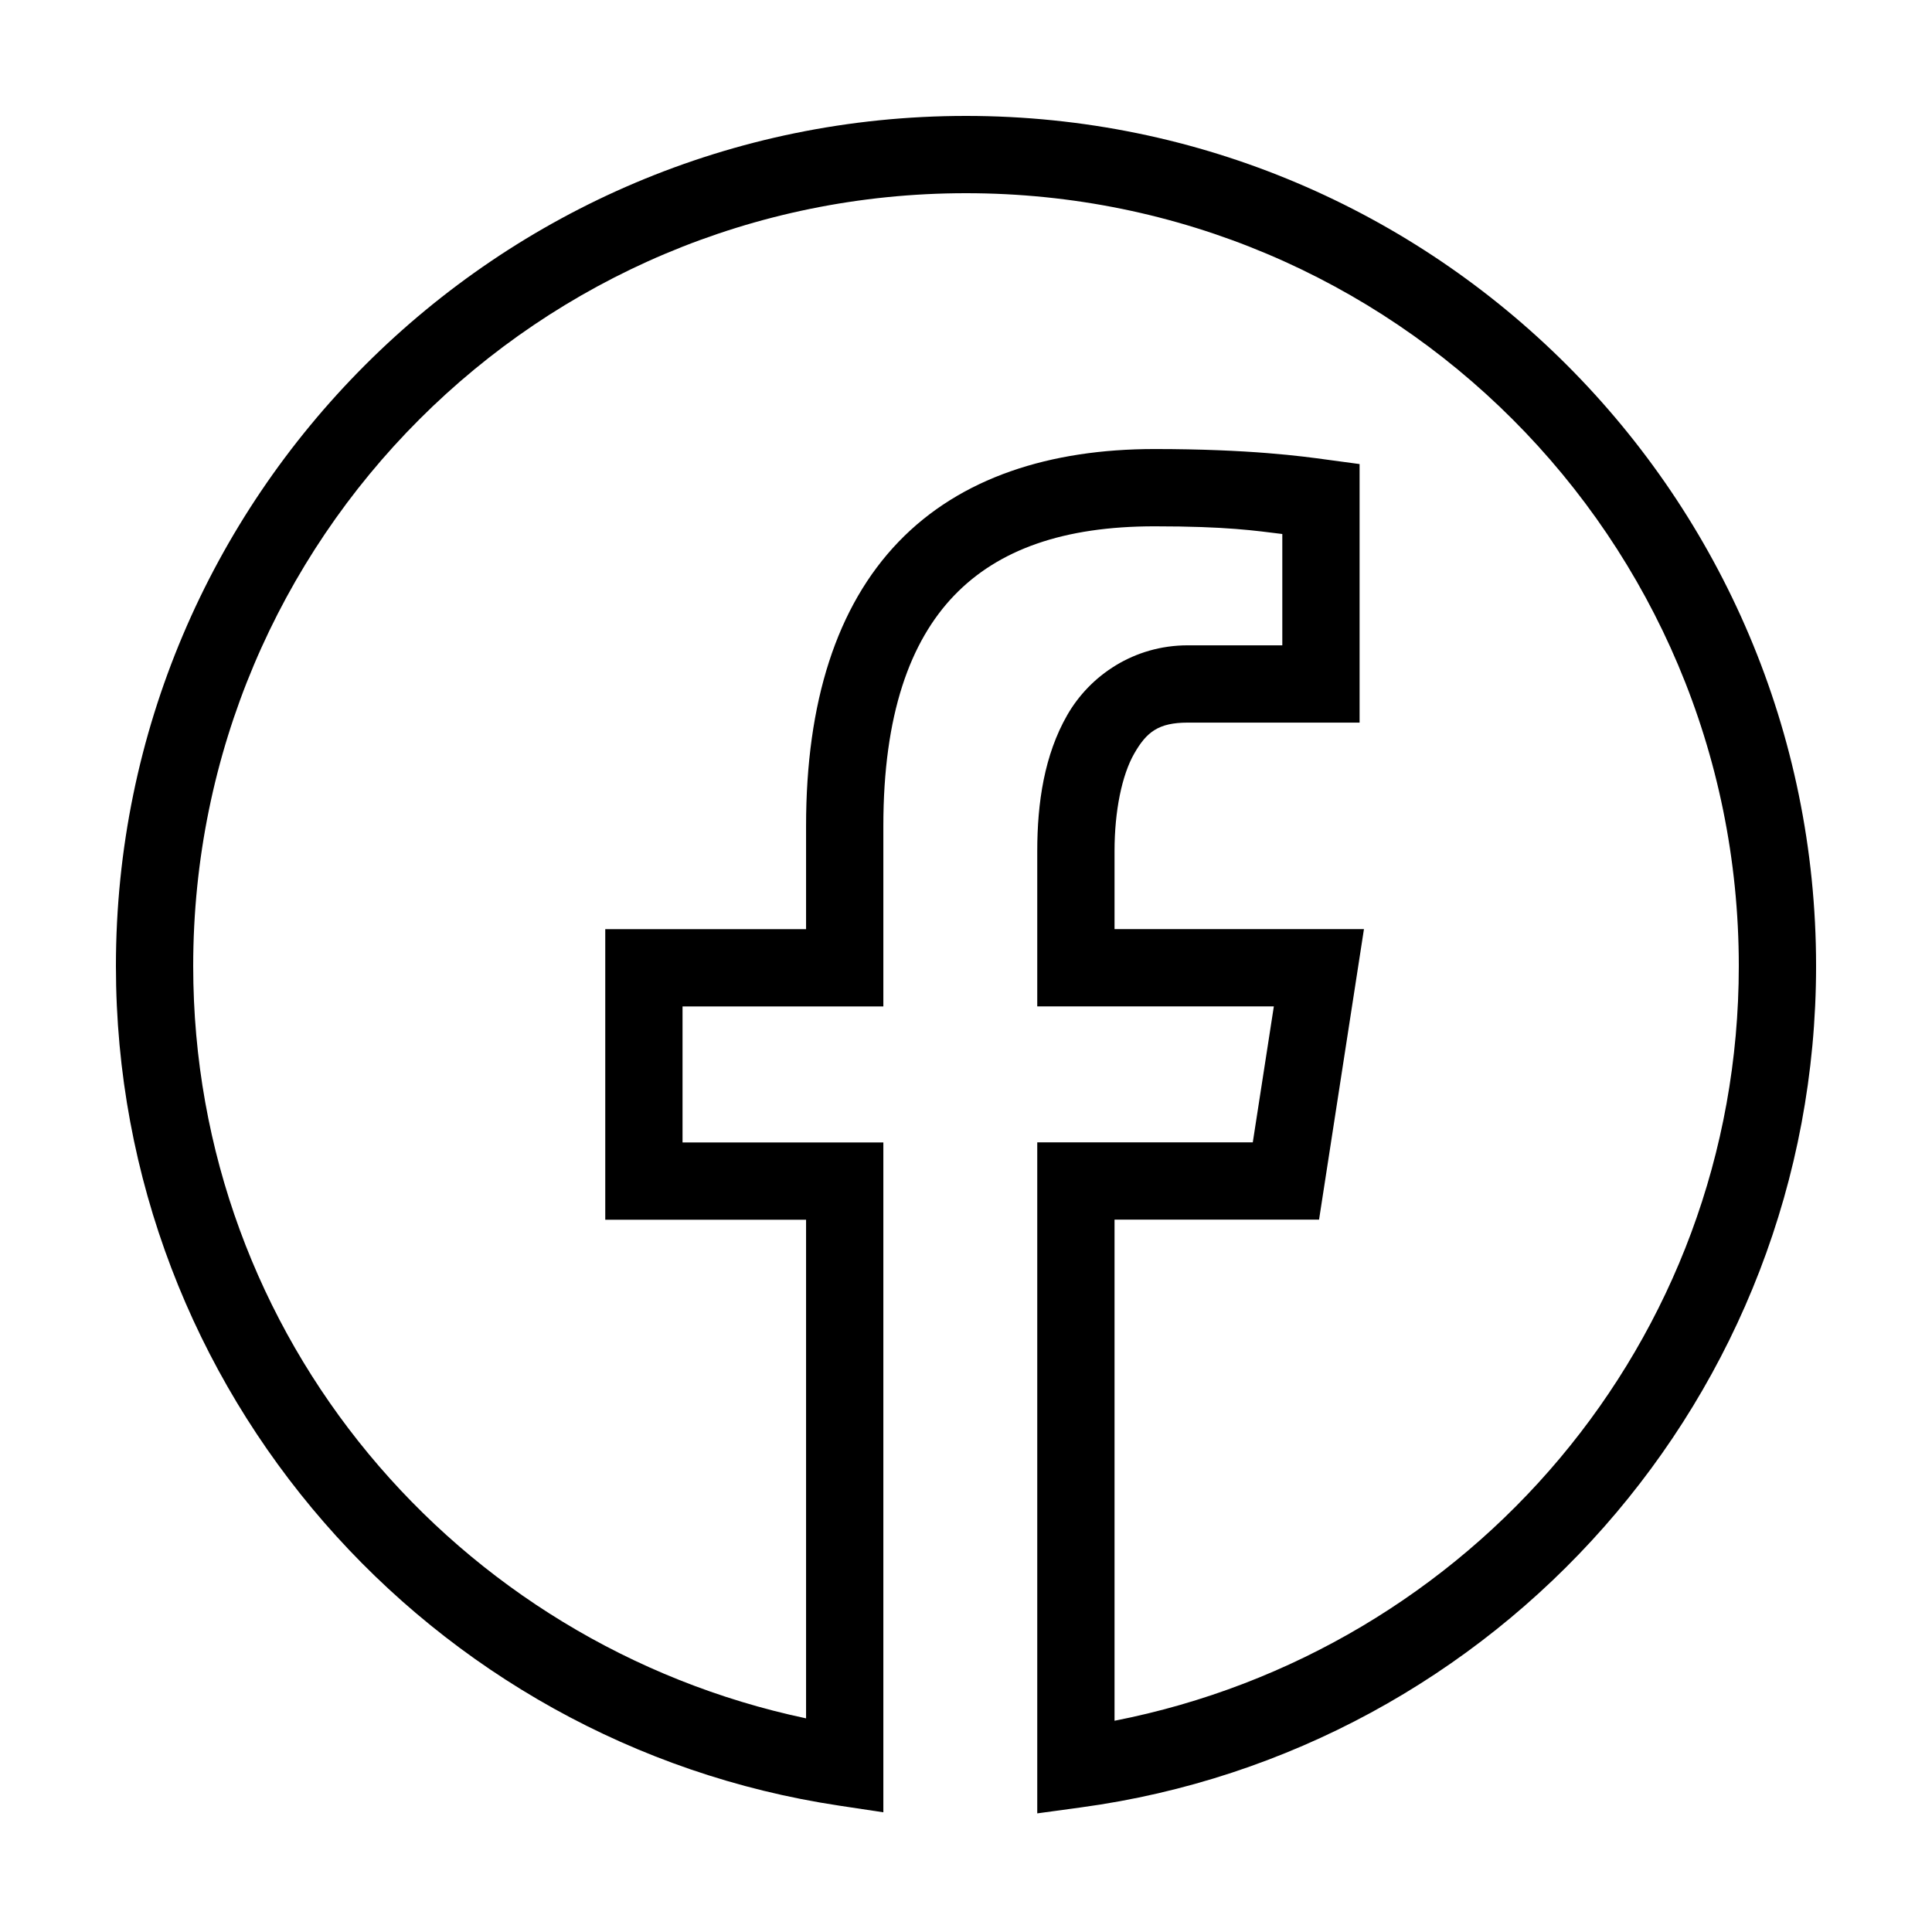
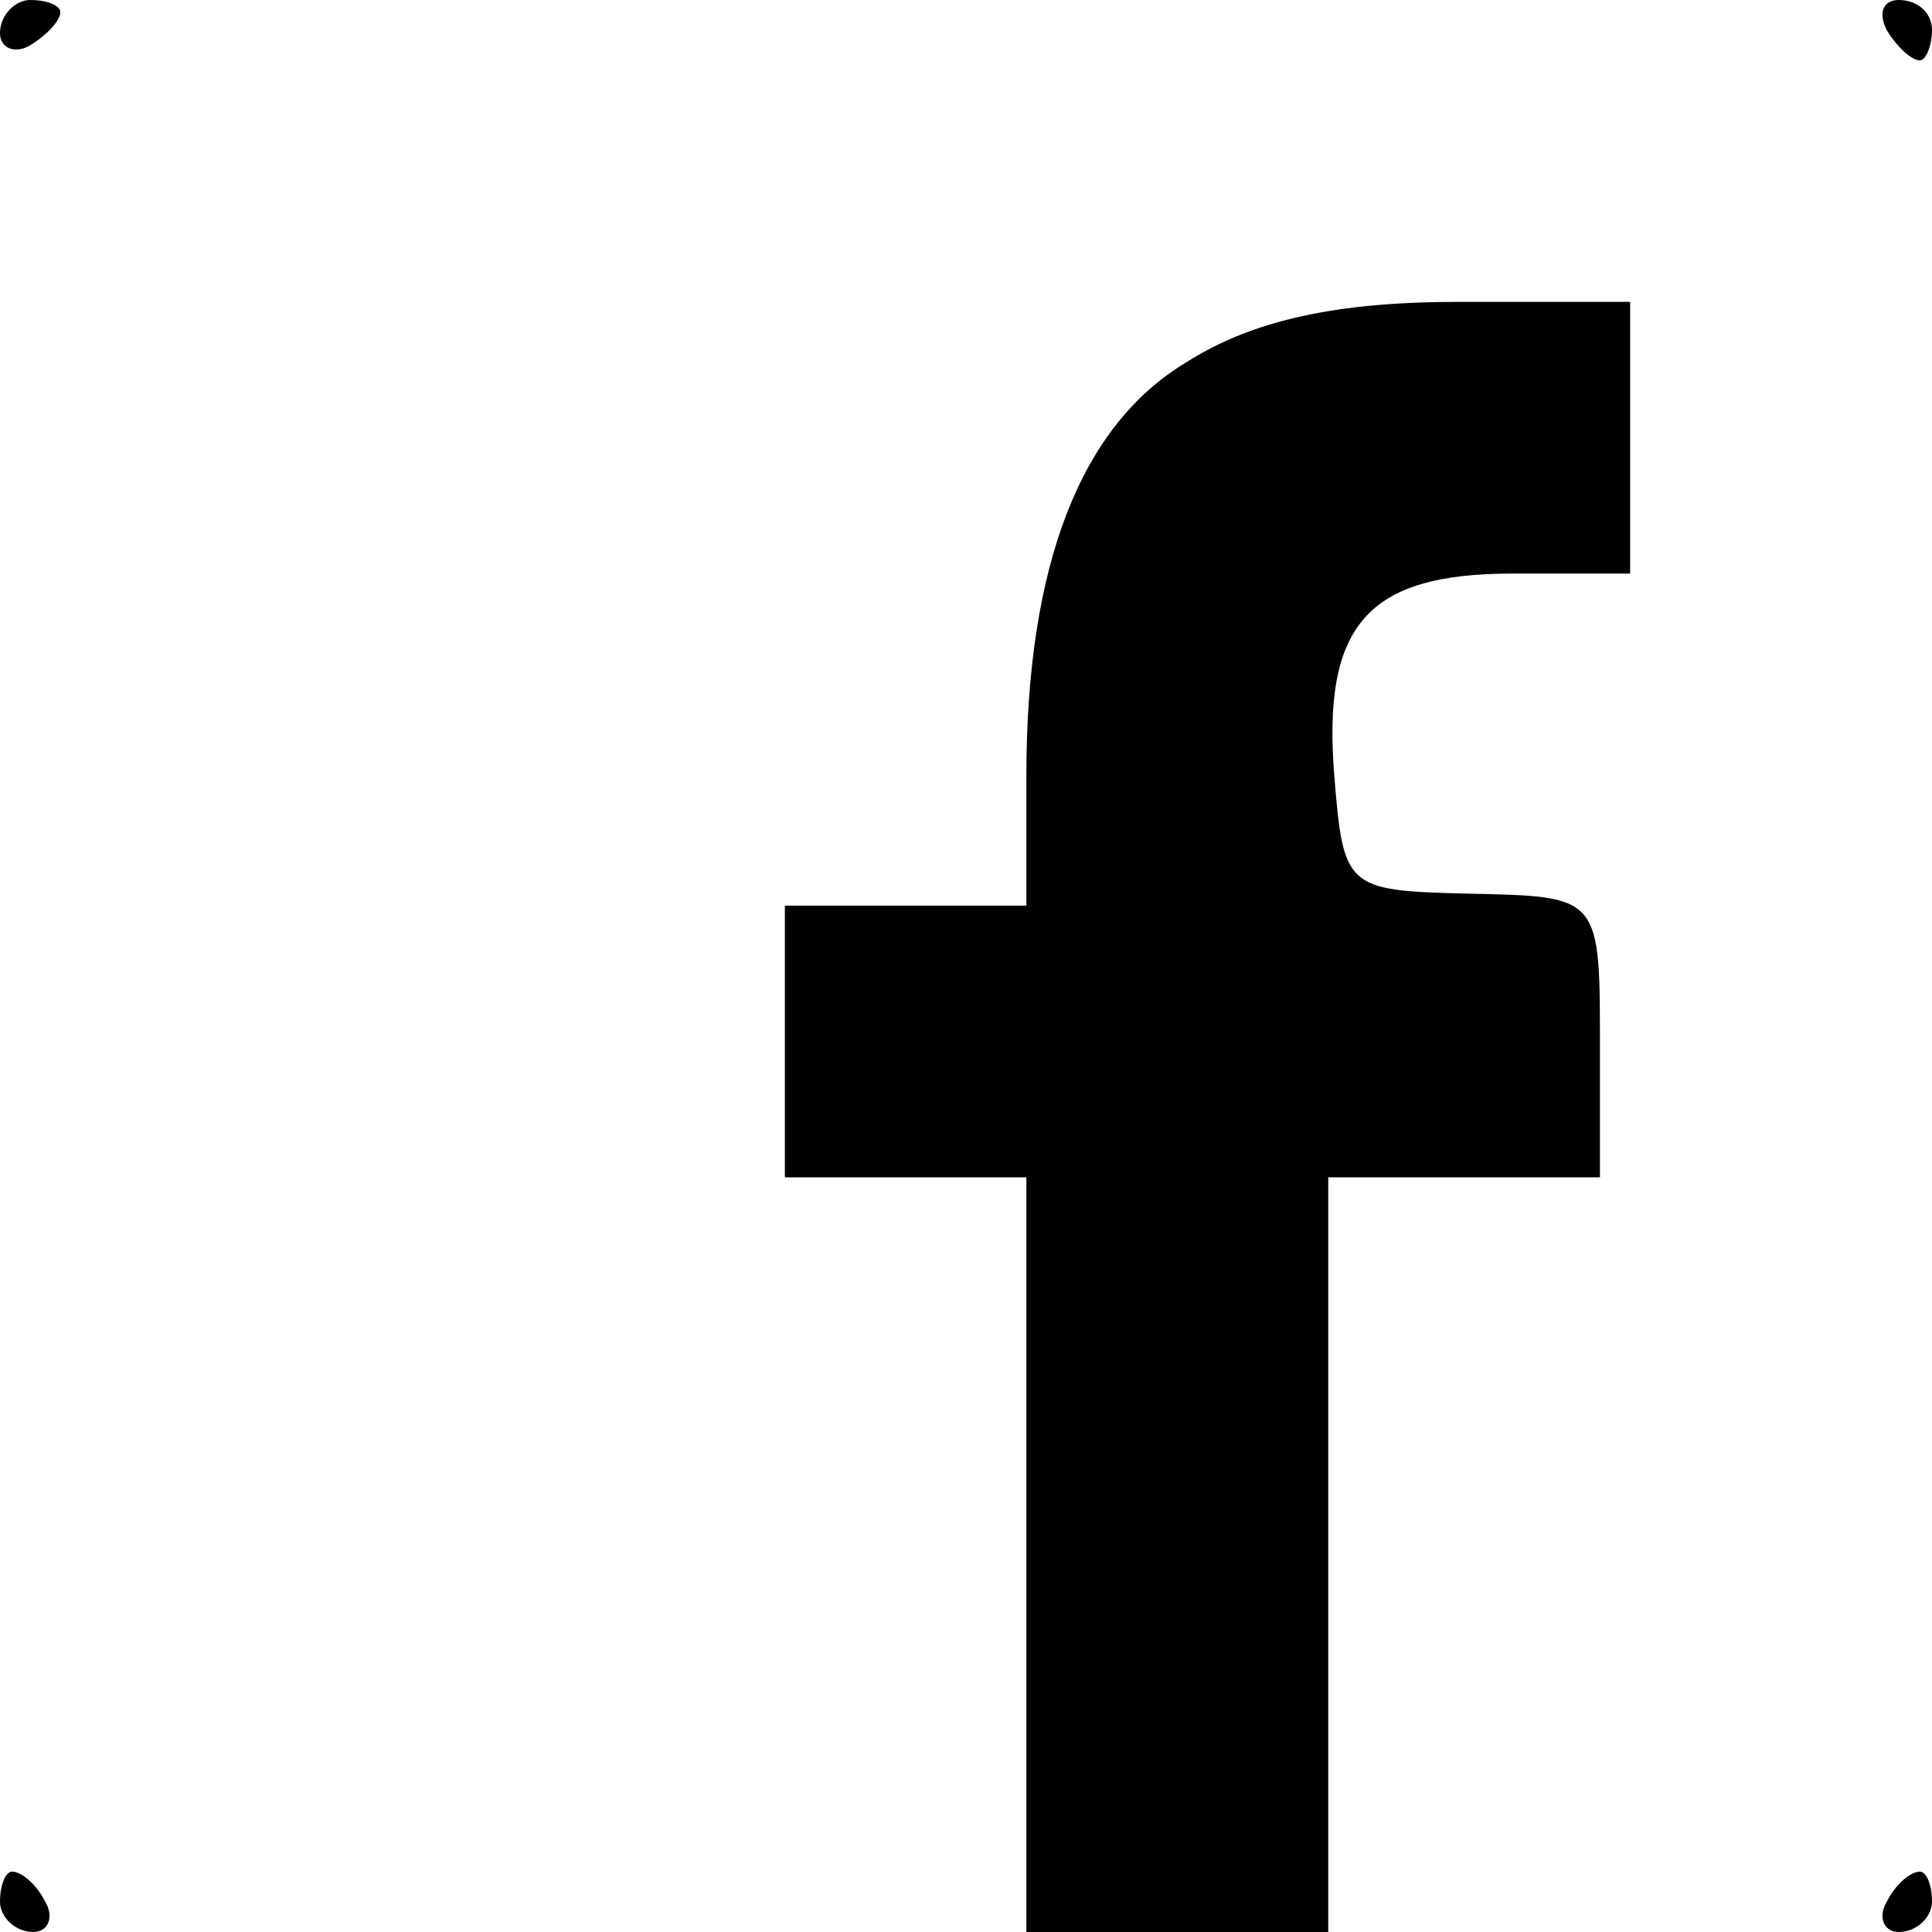
- <svg xmlns="http://www.w3.org/2000/svg" viewBox="0 0 50 50" width="50px" height="50px">
-   <path d="M 25 3 C 12.862 3 3 12.862 3 25 C 3 36.019 11.128 45.138 21.713 46.729 L 22.861 46.902 L 22.861 29.566 L 17.664 29.566 L 17.664 26.047 L 22.861 26.047 L 22.861 21.373 C 22.861 18.495 23.552 16.599 24.695 15.41 C 25.839 14.221 27.528 13.621 29.879 13.621 C 31.759 13.621 32.49 13.735 33.186 13.82 L 33.186 16.701 L 30.738 16.701 C 29.35 16.701 28.21 17.476 27.619 18.508 C 27.028 19.54 26.844 20.772 26.844 22.027 L 26.844 26.045 L 32.967 26.045 L 32.422 29.564 L 26.844 29.564 L 26.844 46.93 L 27.979 46.775 C 38.714 45.319 47 36.127 47 25 C 47 12.862 37.138 3 25 3 z M 25 5 C 36.058 5 45 13.942 45 25 C 45 34.73 38.036 42.732 28.844 44.533 L 28.844 31.564 L 34.137 31.564 L 35.299 24.045 L 28.844 24.045 L 28.844 22.027 C 28.844 20.99 29.034 20.06 29.354 19.502 C 29.673 18.944 29.982 18.701 30.738 18.701 L 35.186 18.701 L 35.186 12.01 L 34.318 11.893 C 33.719 11.811 32.349 11.621 29.879 11.621 C 27.176 11.621 24.856 12.357 23.254 14.023 C 21.652 15.689 20.861 18.17 20.861 21.373 L 20.861 24.047 L 15.664 24.047 L 15.664 31.566 L 20.861 31.566 L 20.861 44.471 C 11.817 42.555 5 34.624 5 25 C 5 13.942 13.942 5 25 5 z" />
+ <svg xmlns="http://www.w3.org/2000/svg" version="1.0" width="64pt" height="64pt" viewBox="0 0 64 64" preserveAspectRatio="xMidYMid meet">
+   <g transform="translate(0,64) scale(0.1,-0.1)" fill="#000000" stroke="none">
+     <path d="M0 629 c0 -5 5 -7 10 -4 5 3 10 8 10 11 0 2 -4 4 -10 4 -5 0 -10 -5 -10 -11z" />
+     <path d="M625 630 c3 -5 8 -10 11 -10 2 0 4 5 4 10 0 6 -5 10 -11 10 -5 0 -7 -4 -4 -10z" />
+     <path d="M393 520 c-35 -21 -53 -67 -53 -137 l0 -43 -40 0 -40 0 0 -45 0 -45 40 0 40 0 0 -125 0 -125 50 0 50 0 0 125 0 125 45 0 45 0 0 40 c0 54 1 53 -45 54 -39 1 -40 2 -43 39 -4 50 11 67 59 67 l39 0 0 45 0 45 -57 0 c-40 0 -68 -6 -90 -20z" />
+     <path d="M0 10 c0 -5 5 -10 11 -10 5 0 7 5 4 10 -3 6 -8 10 -11 10 -2 0 -4 -4 -4 -10z" />
+     <path d="M625 10 c-3 -5 -1 -10 4 -10 6 0 11 5 11 10 0 6 -2 10 -4 10 -3 0 -8 -4 -11 -10z" />
+   </g>
</svg>
